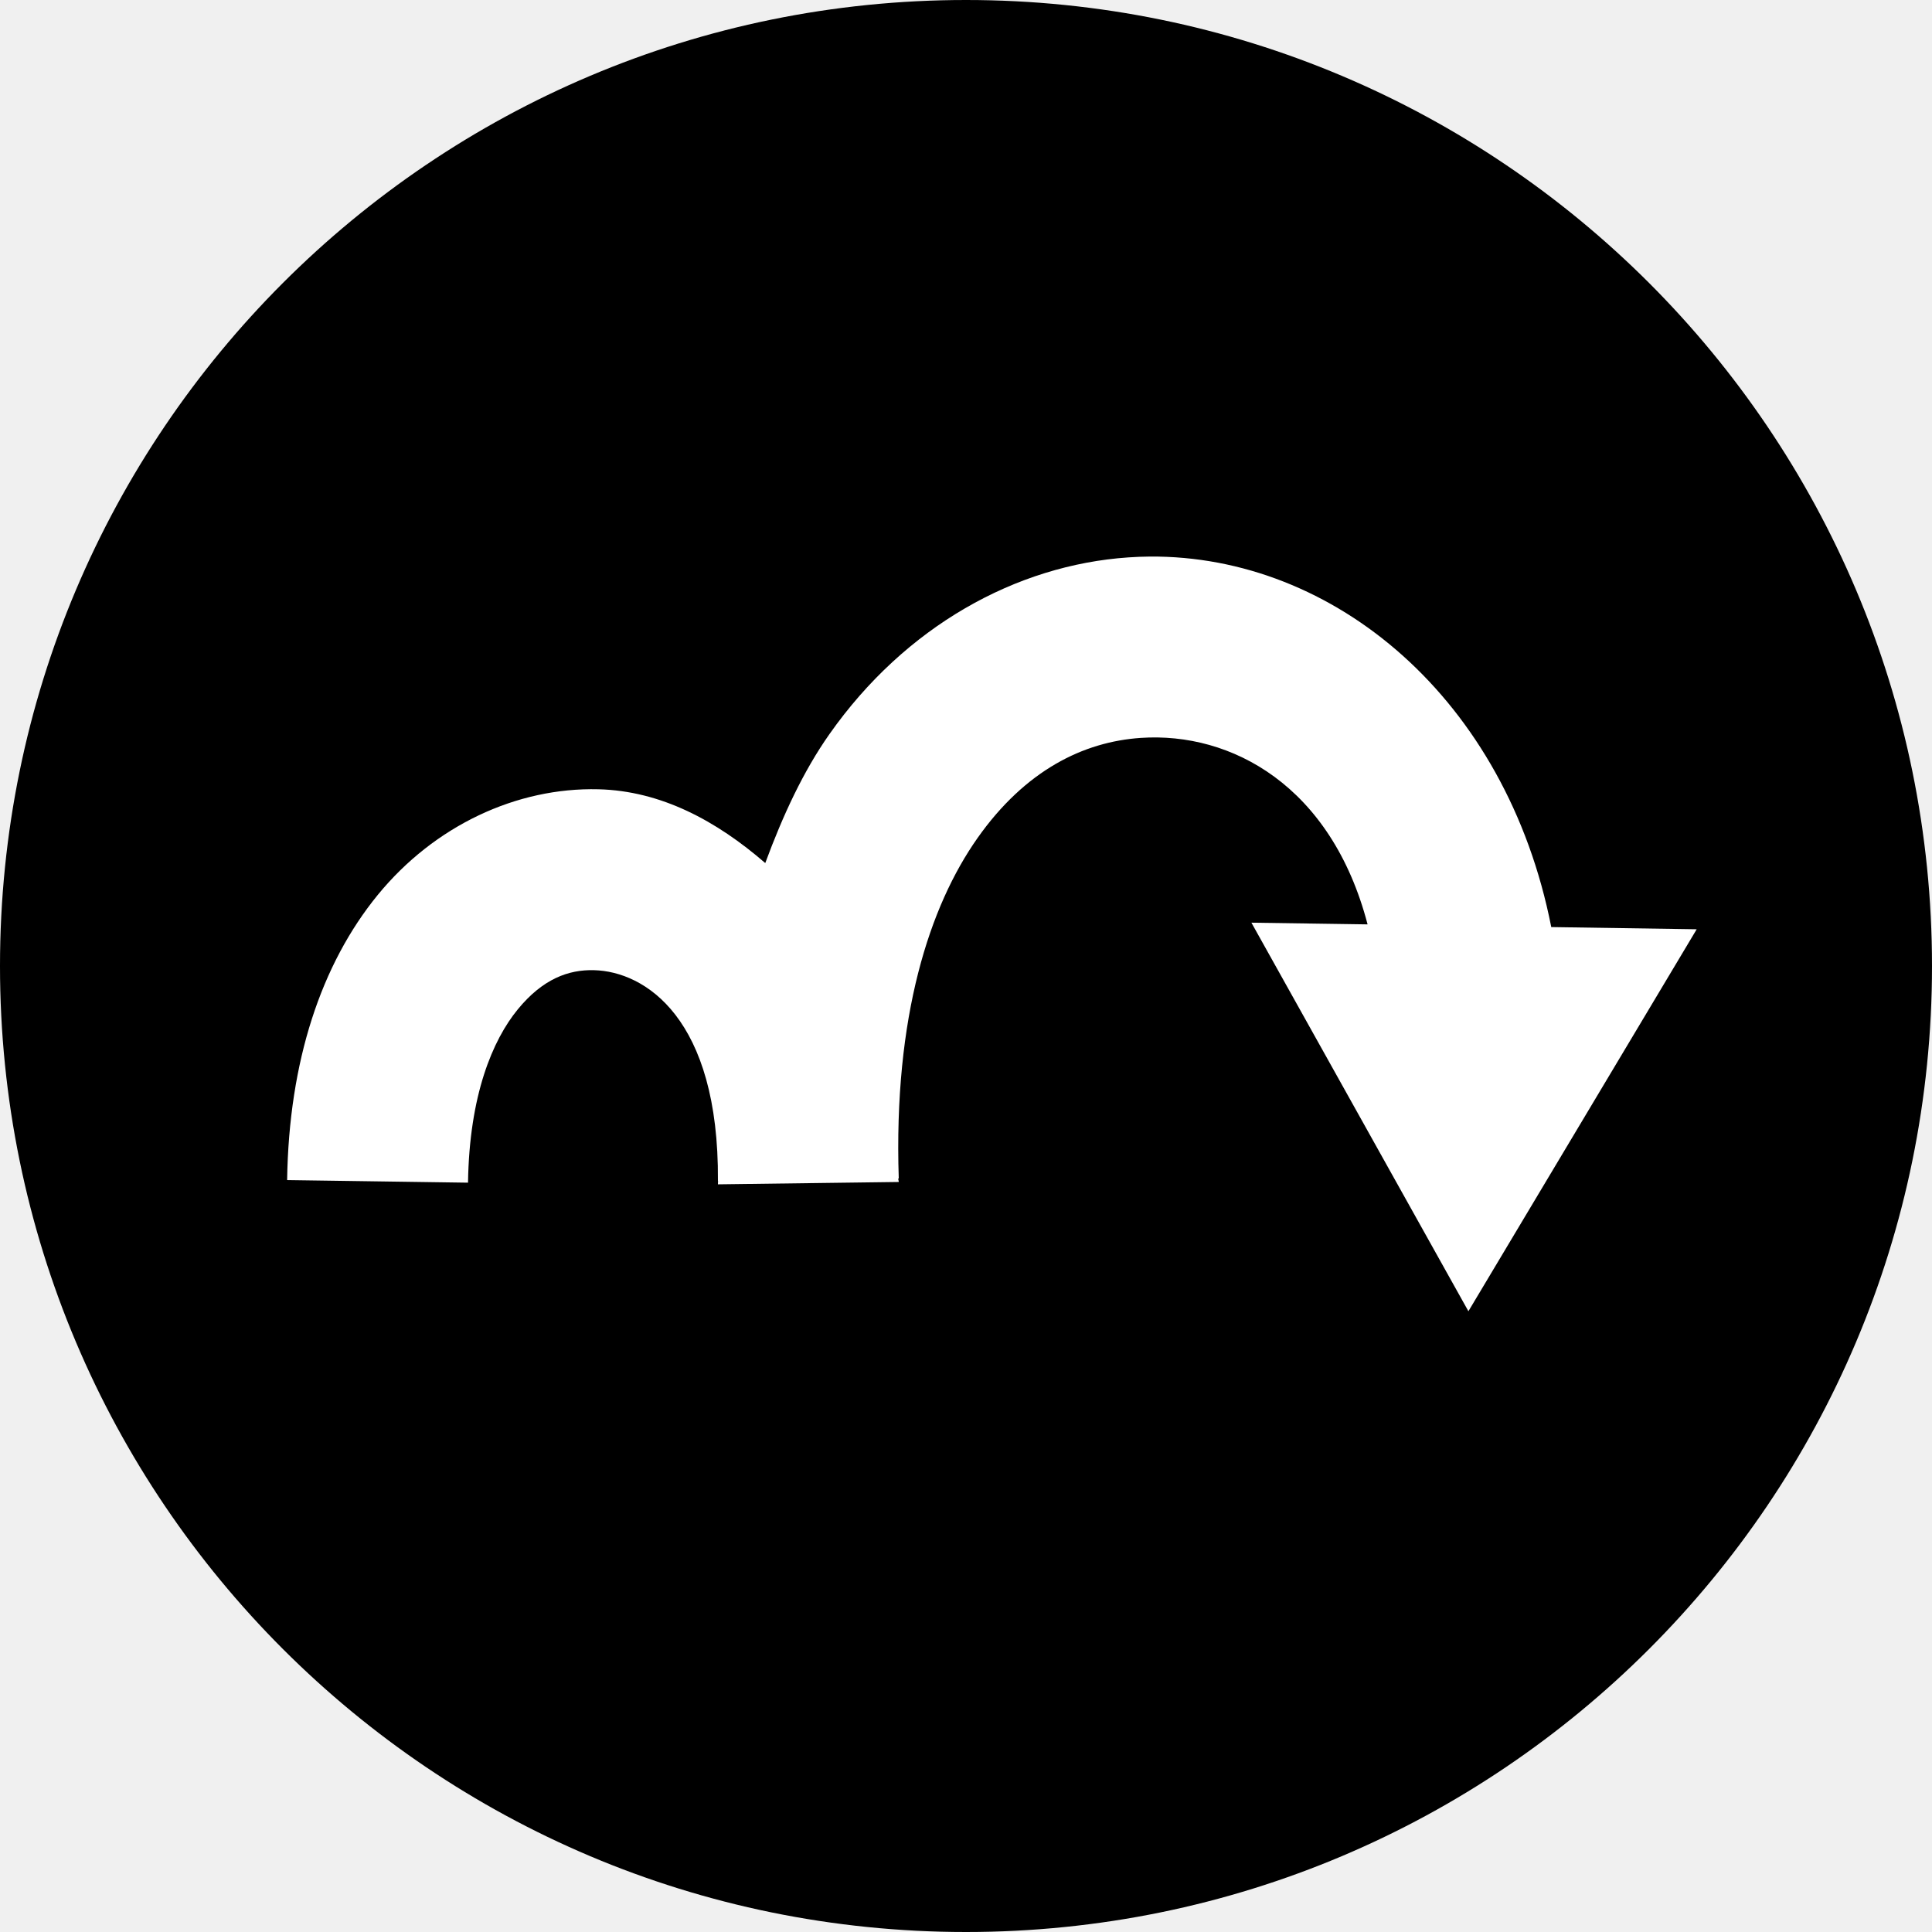
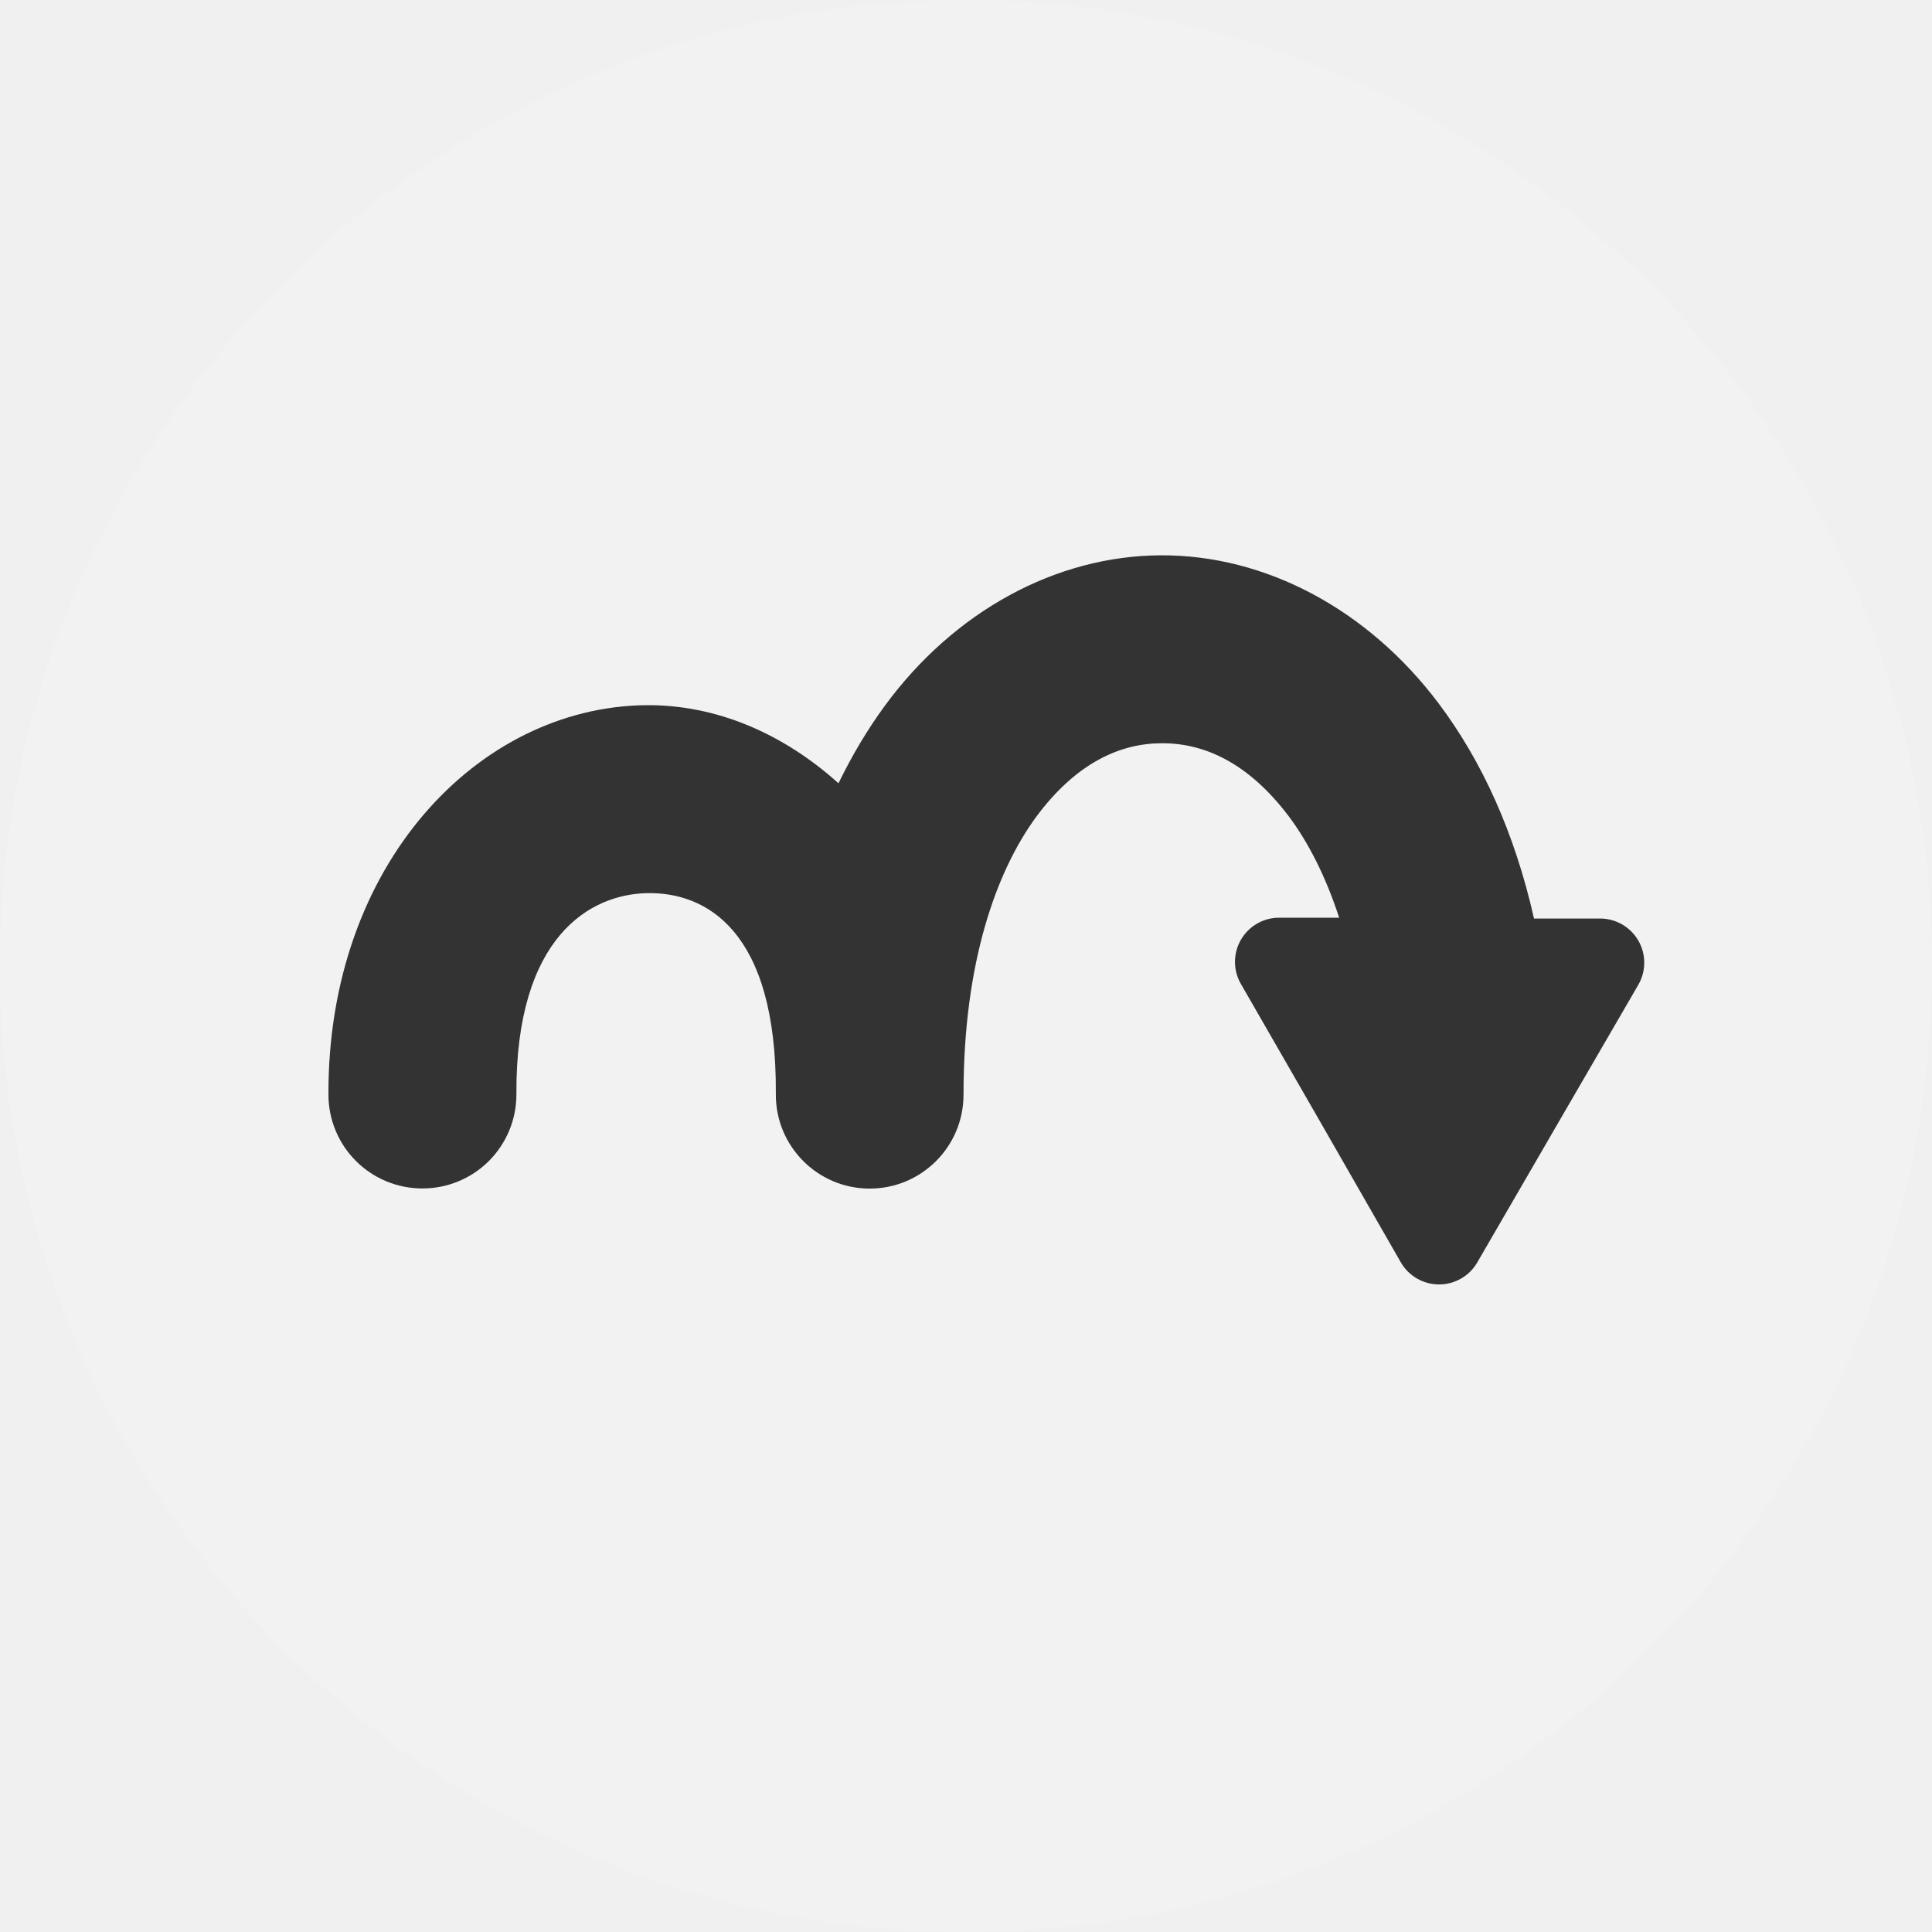
- <svg xmlns="http://www.w3.org/2000/svg" viewBox="0 0 128.168 128.168">
-   <circle id="bg" cx="64.084" cy="64.084" r="64.084" style="fill:#000000;" />
-   <path id="icon" d="m 76.259,36.922 c -0.465,0.004 -0.932,0.023 -1.398,0.055 -7.468,0.506 -14.808,4.581 -19.832,11.719 -1.74,2.468 -3.098,5.407 -4.262,8.559 -3.23,-2.8 -6.918,-4.793 -11.066,-4.895 -5.432,-0.134 -10.879,2.414 -14.637,7.004 -3.756,4.592 -5.9,11.04 -6.016,18.922 l 12,0.172 c 0.086,-5.81 1.633,-9.456 3.297,-11.492 1.668,-2.036 3.375,-2.647 5.059,-2.605 3.37,0.084 8.297,3.163 8.223,13.969 h 0.008 c 0.002,0.082 -0.01,0.154 -0.008,0.238 l 11.996,-0.156 c 0,-0.086 -0.035,-0.148 -0.035,-0.234 h 0.035 c -0.352,-10.762 2.047,-18.068 5.219,-22.574 3.172,-4.504 7.032,-6.394 10.832,-6.652 6.006,-0.408 12.643,3.17 15.051,12.371 l -7.707,-0.113 14.395,25.777 15.145,-25.34 -9.648,-0.145 C 99.93,46.356 88.505,36.824 76.259,36.922 Z" style="fill:#ffffff;" />
+ <svg xmlns="http://www.w3.org/2000/svg" xml:space="preserve" viewBox="0 0 70 70">
+   <circle id="bg" cx="35" cy="35" r="35" fill="#f2f2f2" />
+   <path id="icon" fill="#333" d="M42.05 20.12c-3.8.02-7.48 2.03-9.99 5.45-.63.86-1.19 1.8-1.68 2.81-2-1.8-4.43-2.86-7-2.83-6.06.08-11.51 5.77-11.48 14.11a3.4 3.4 0 0 0 3.41 3.4 3.4 3.4 0 0 0 3.4-3.42c-.03-5.7 2.67-7.25 4.76-7.28 2.08-.03 4.68 1.31 4.64 7.27v.02a3.4 3.4 0 0 0 6.8.03v-.03c0-4.79 1.19-8.08 2.63-10.05 1.45-1.96 3.05-2.67 4.55-2.67 1.5-.01 3.11.67 4.6 2.64.69.92 1.33 2.14 1.83 3.68h-2.17a1.6 1.6 0 0 0-1.39 2.4l2.9 5.04 2.89 5.04a1.6 1.6 0 0 0 2.78 0l2.91-5.02 2.92-5.03a1.6 1.6 0 0 0-1.38-2.4h-2.4c-.7-3.1-1.88-5.7-3.46-7.8-2.56-3.4-6.27-5.38-10.07-5.36z" />
</svg>
